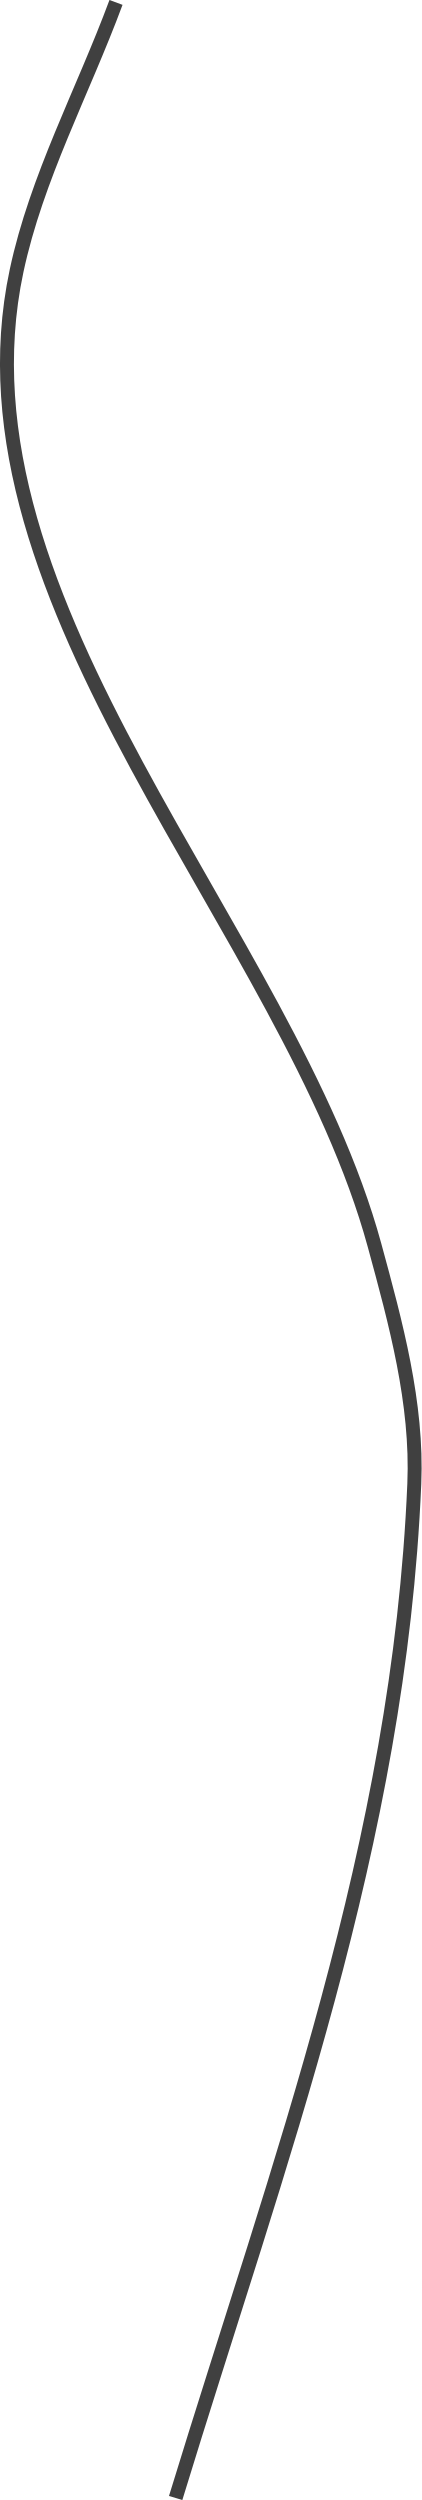
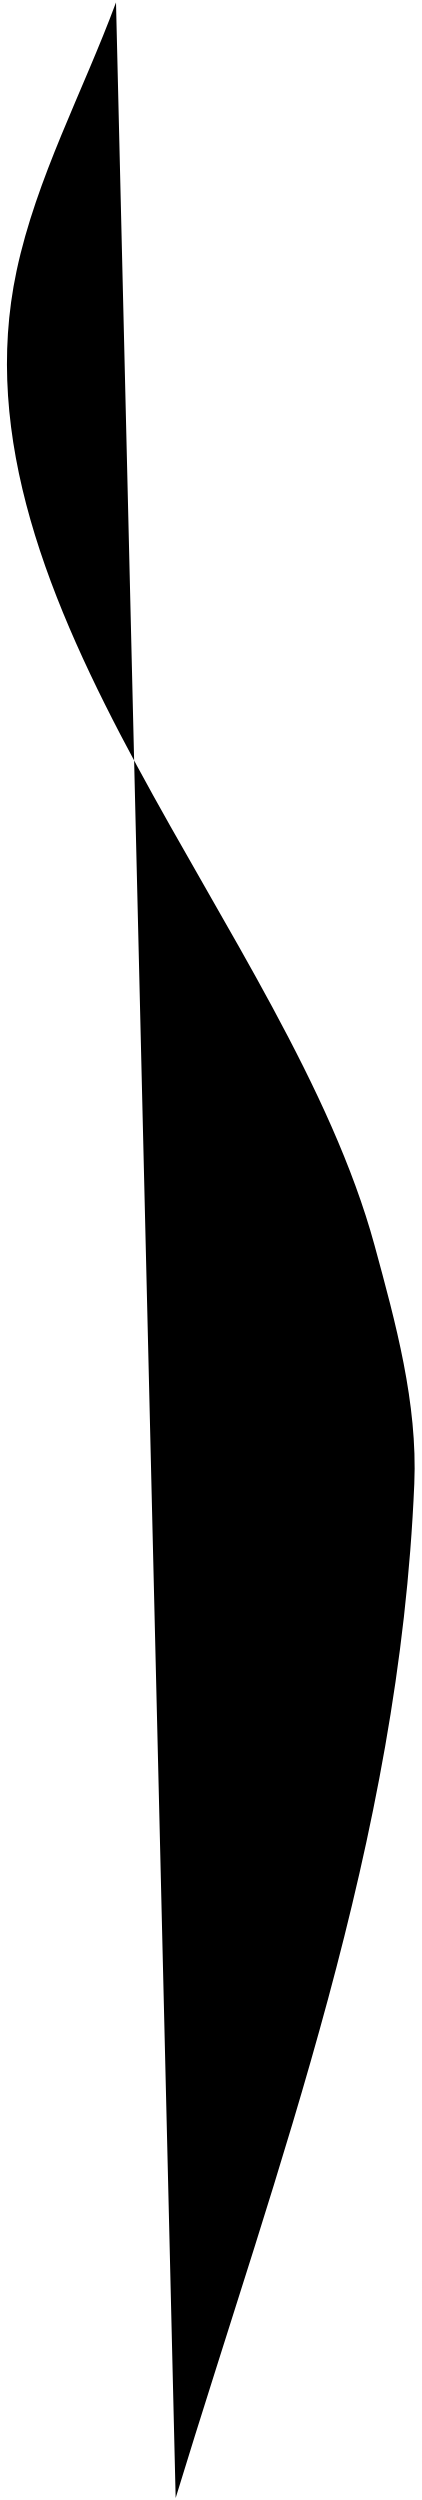
<svg xmlns="http://www.w3.org/2000/svg" width="30.289" height="179.605" version="1.1" viewBox="0 0 8.014 47.521">
-   <path d="m2.205 0.046c-0.63 1.701-1.512 3.329-1.89 5.103-1.351 6.351 5.172 12.537 6.804 18.521 0.403 1.479 0.821 3.004 0.756 4.536-0.289 6.838-2.57 12.844-4.536 19.277" style="fill:none;opacity:.75;stroke-width:.265px;stroke:#000000" />
+   <path d="m2.205 0.046c-0.63 1.701-1.512 3.329-1.89 5.103-1.351 6.351 5.172 12.537 6.804 18.521 0.403 1.479 0.821 3.004 0.756 4.536-0.289 6.838-2.57 12.844-4.536 19.277" class="csvg" />
</svg>
